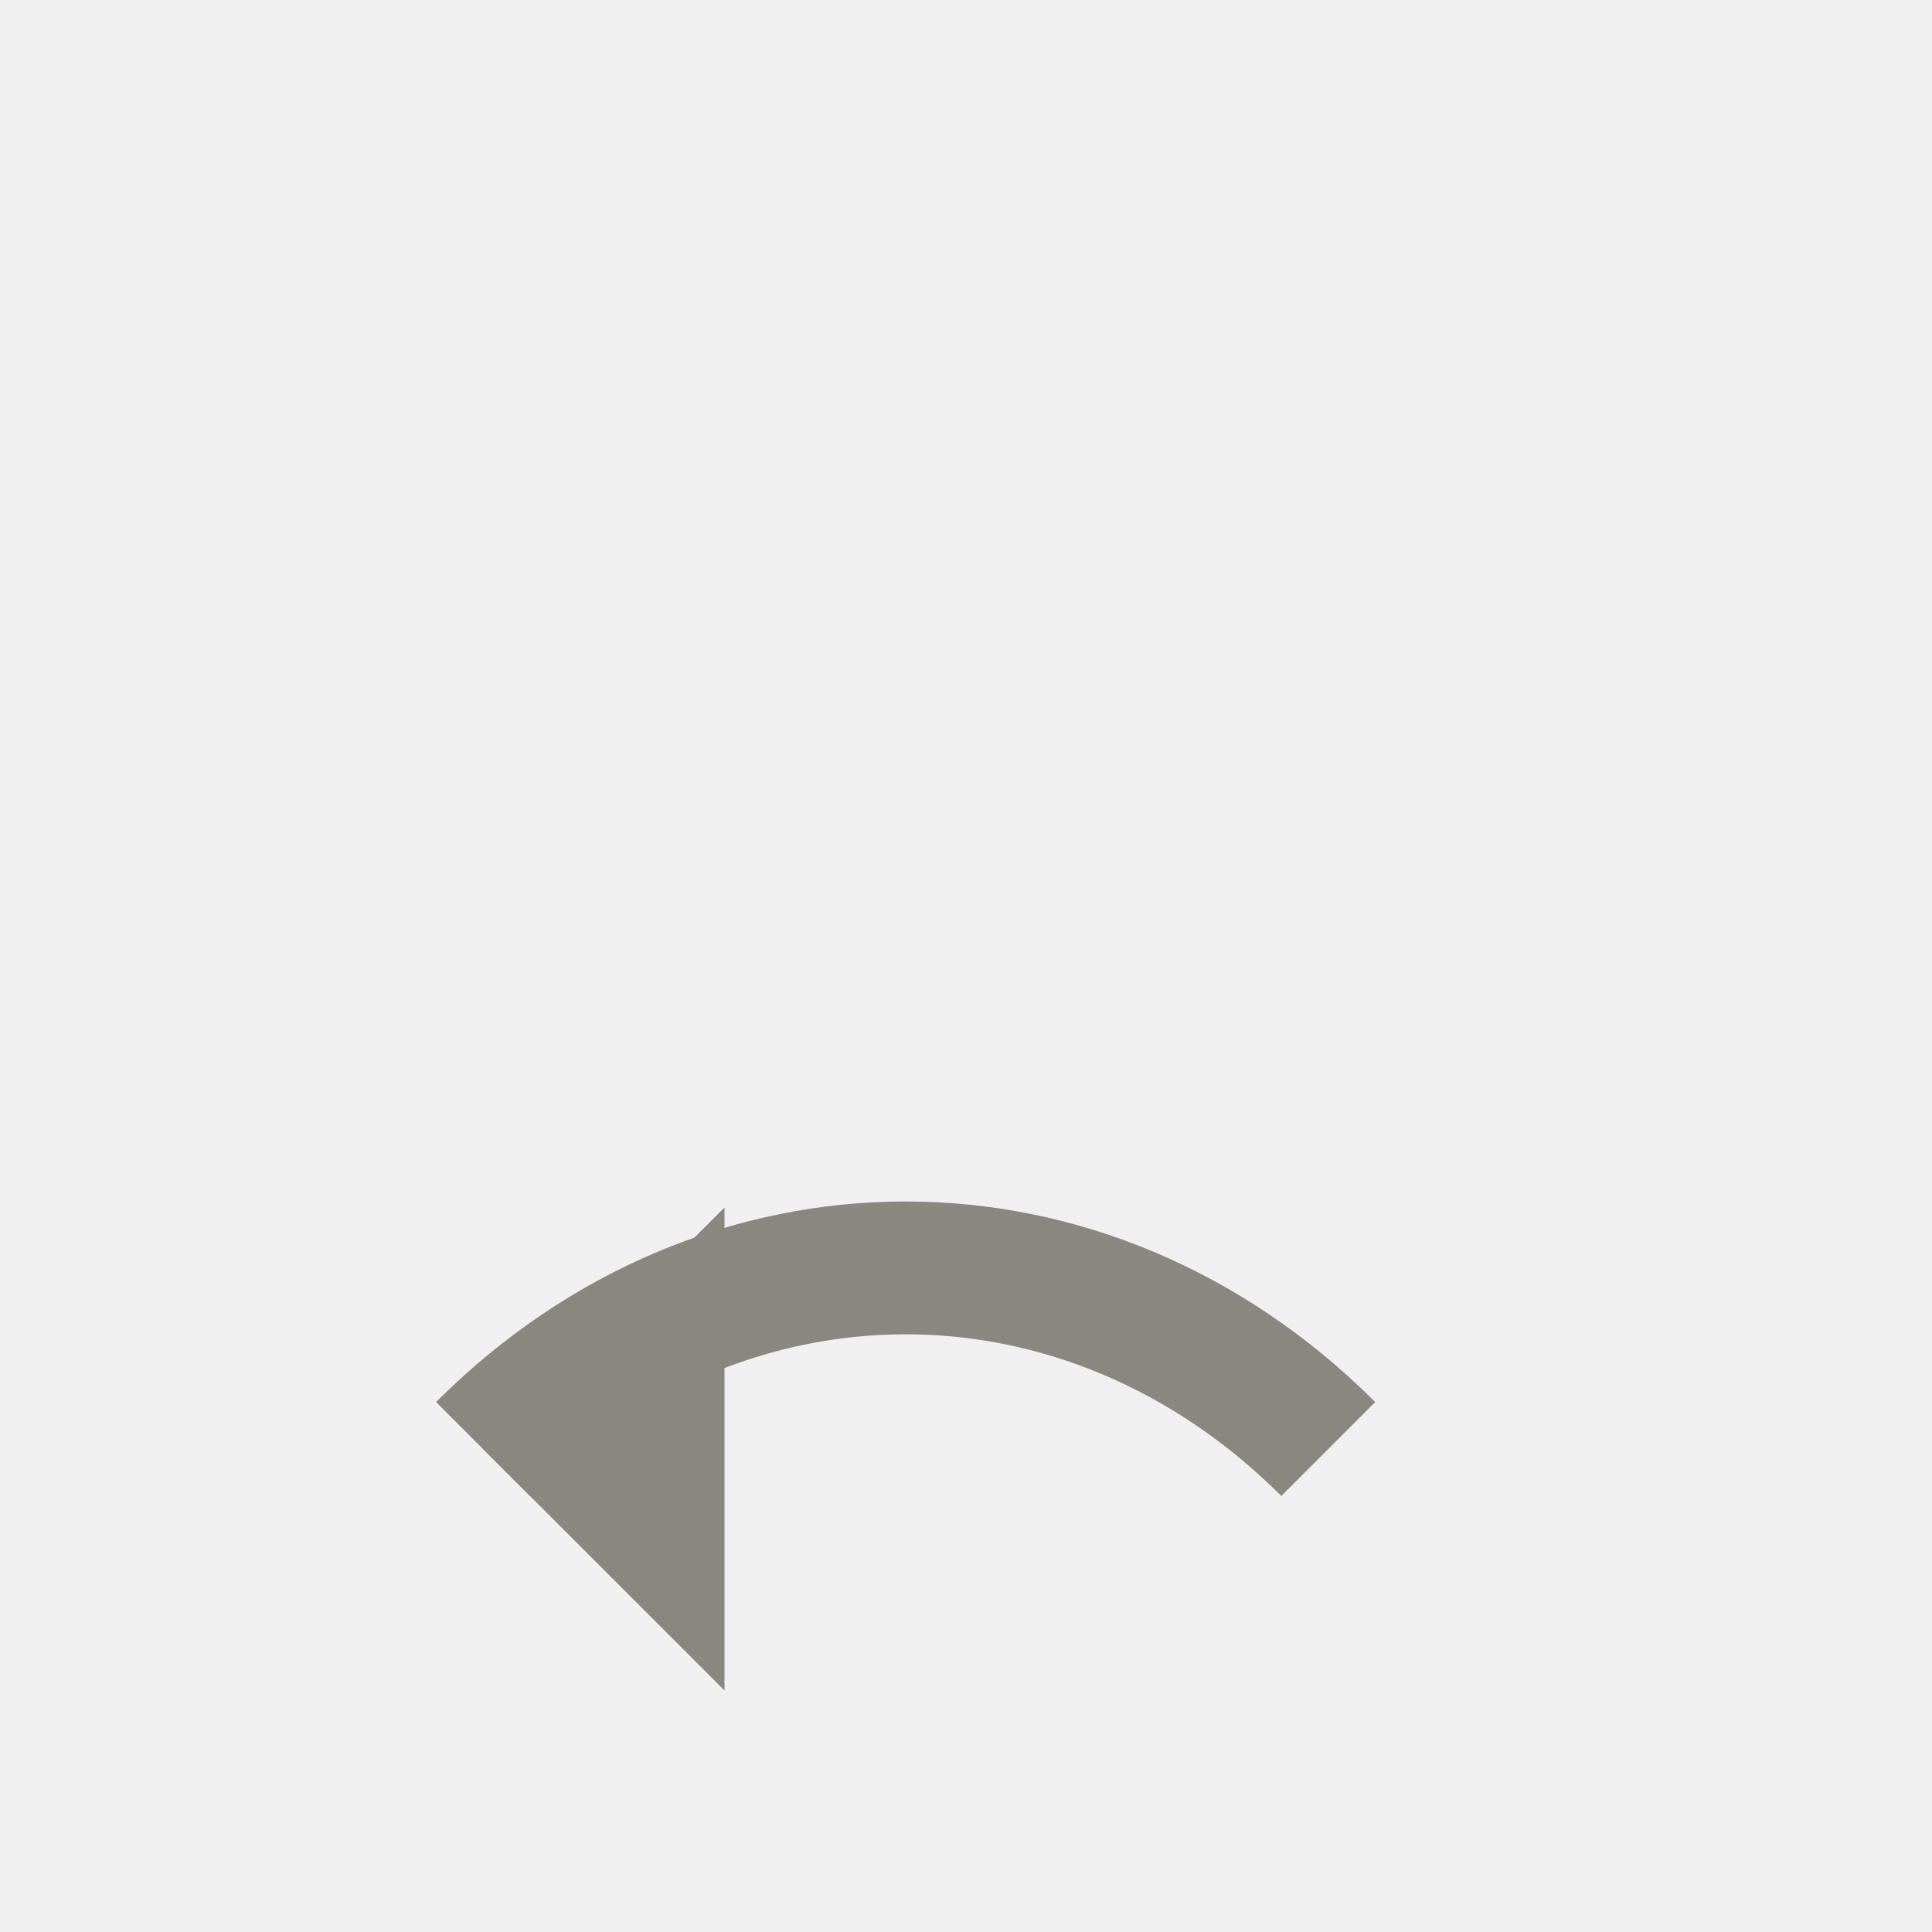
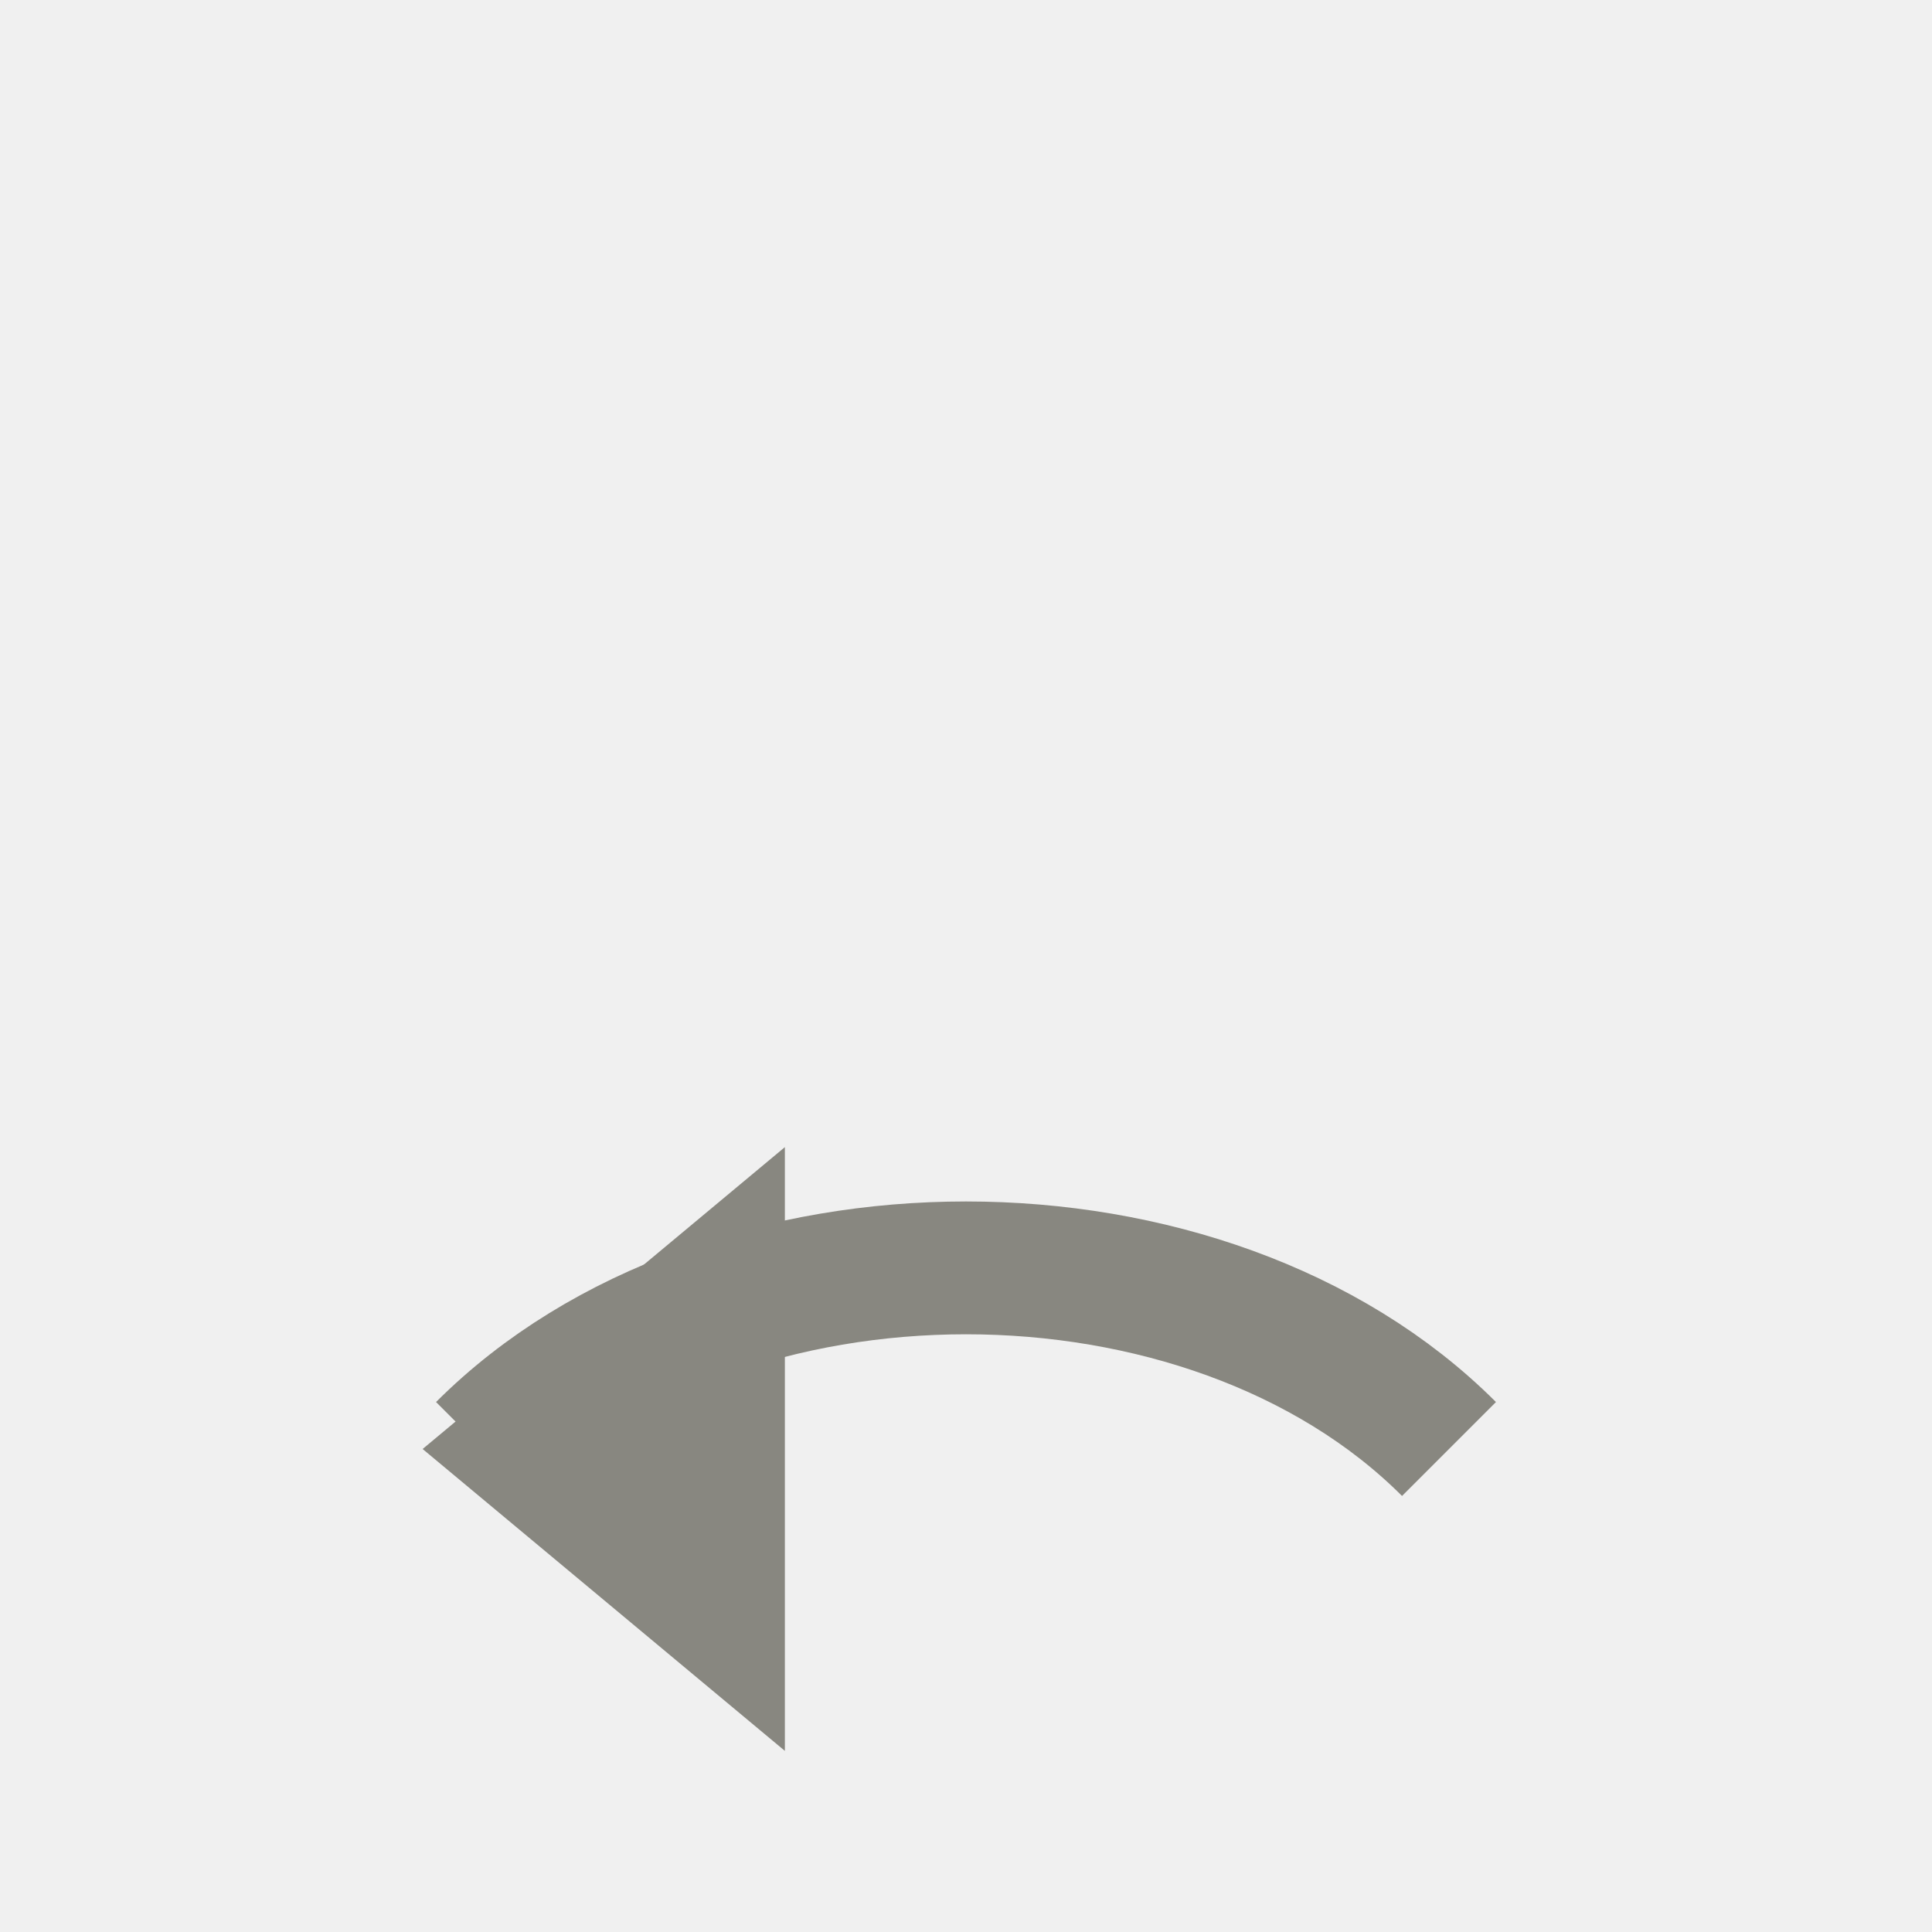
<svg xmlns="http://www.w3.org/2000/svg" width="32" height="32" viewBox="0 0 32 32" fill="none">
  <rect width="32" height="32" fill="white" fill-opacity="0" />
-   <path d="M22 24c-4-4-10-4-14 0" stroke="#888780" stroke-width="2.2" fill="none" />
-   <polygon points="8,24 12,20 12,28" fill="#888780" />
+   <path d="M24 24c-4-4-12-4-16 0" stroke="#888780" stroke-width="2.2" fill="none" />
+   <polygon points="7,24 13,19 13,29" fill="#888780" />
</svg>
